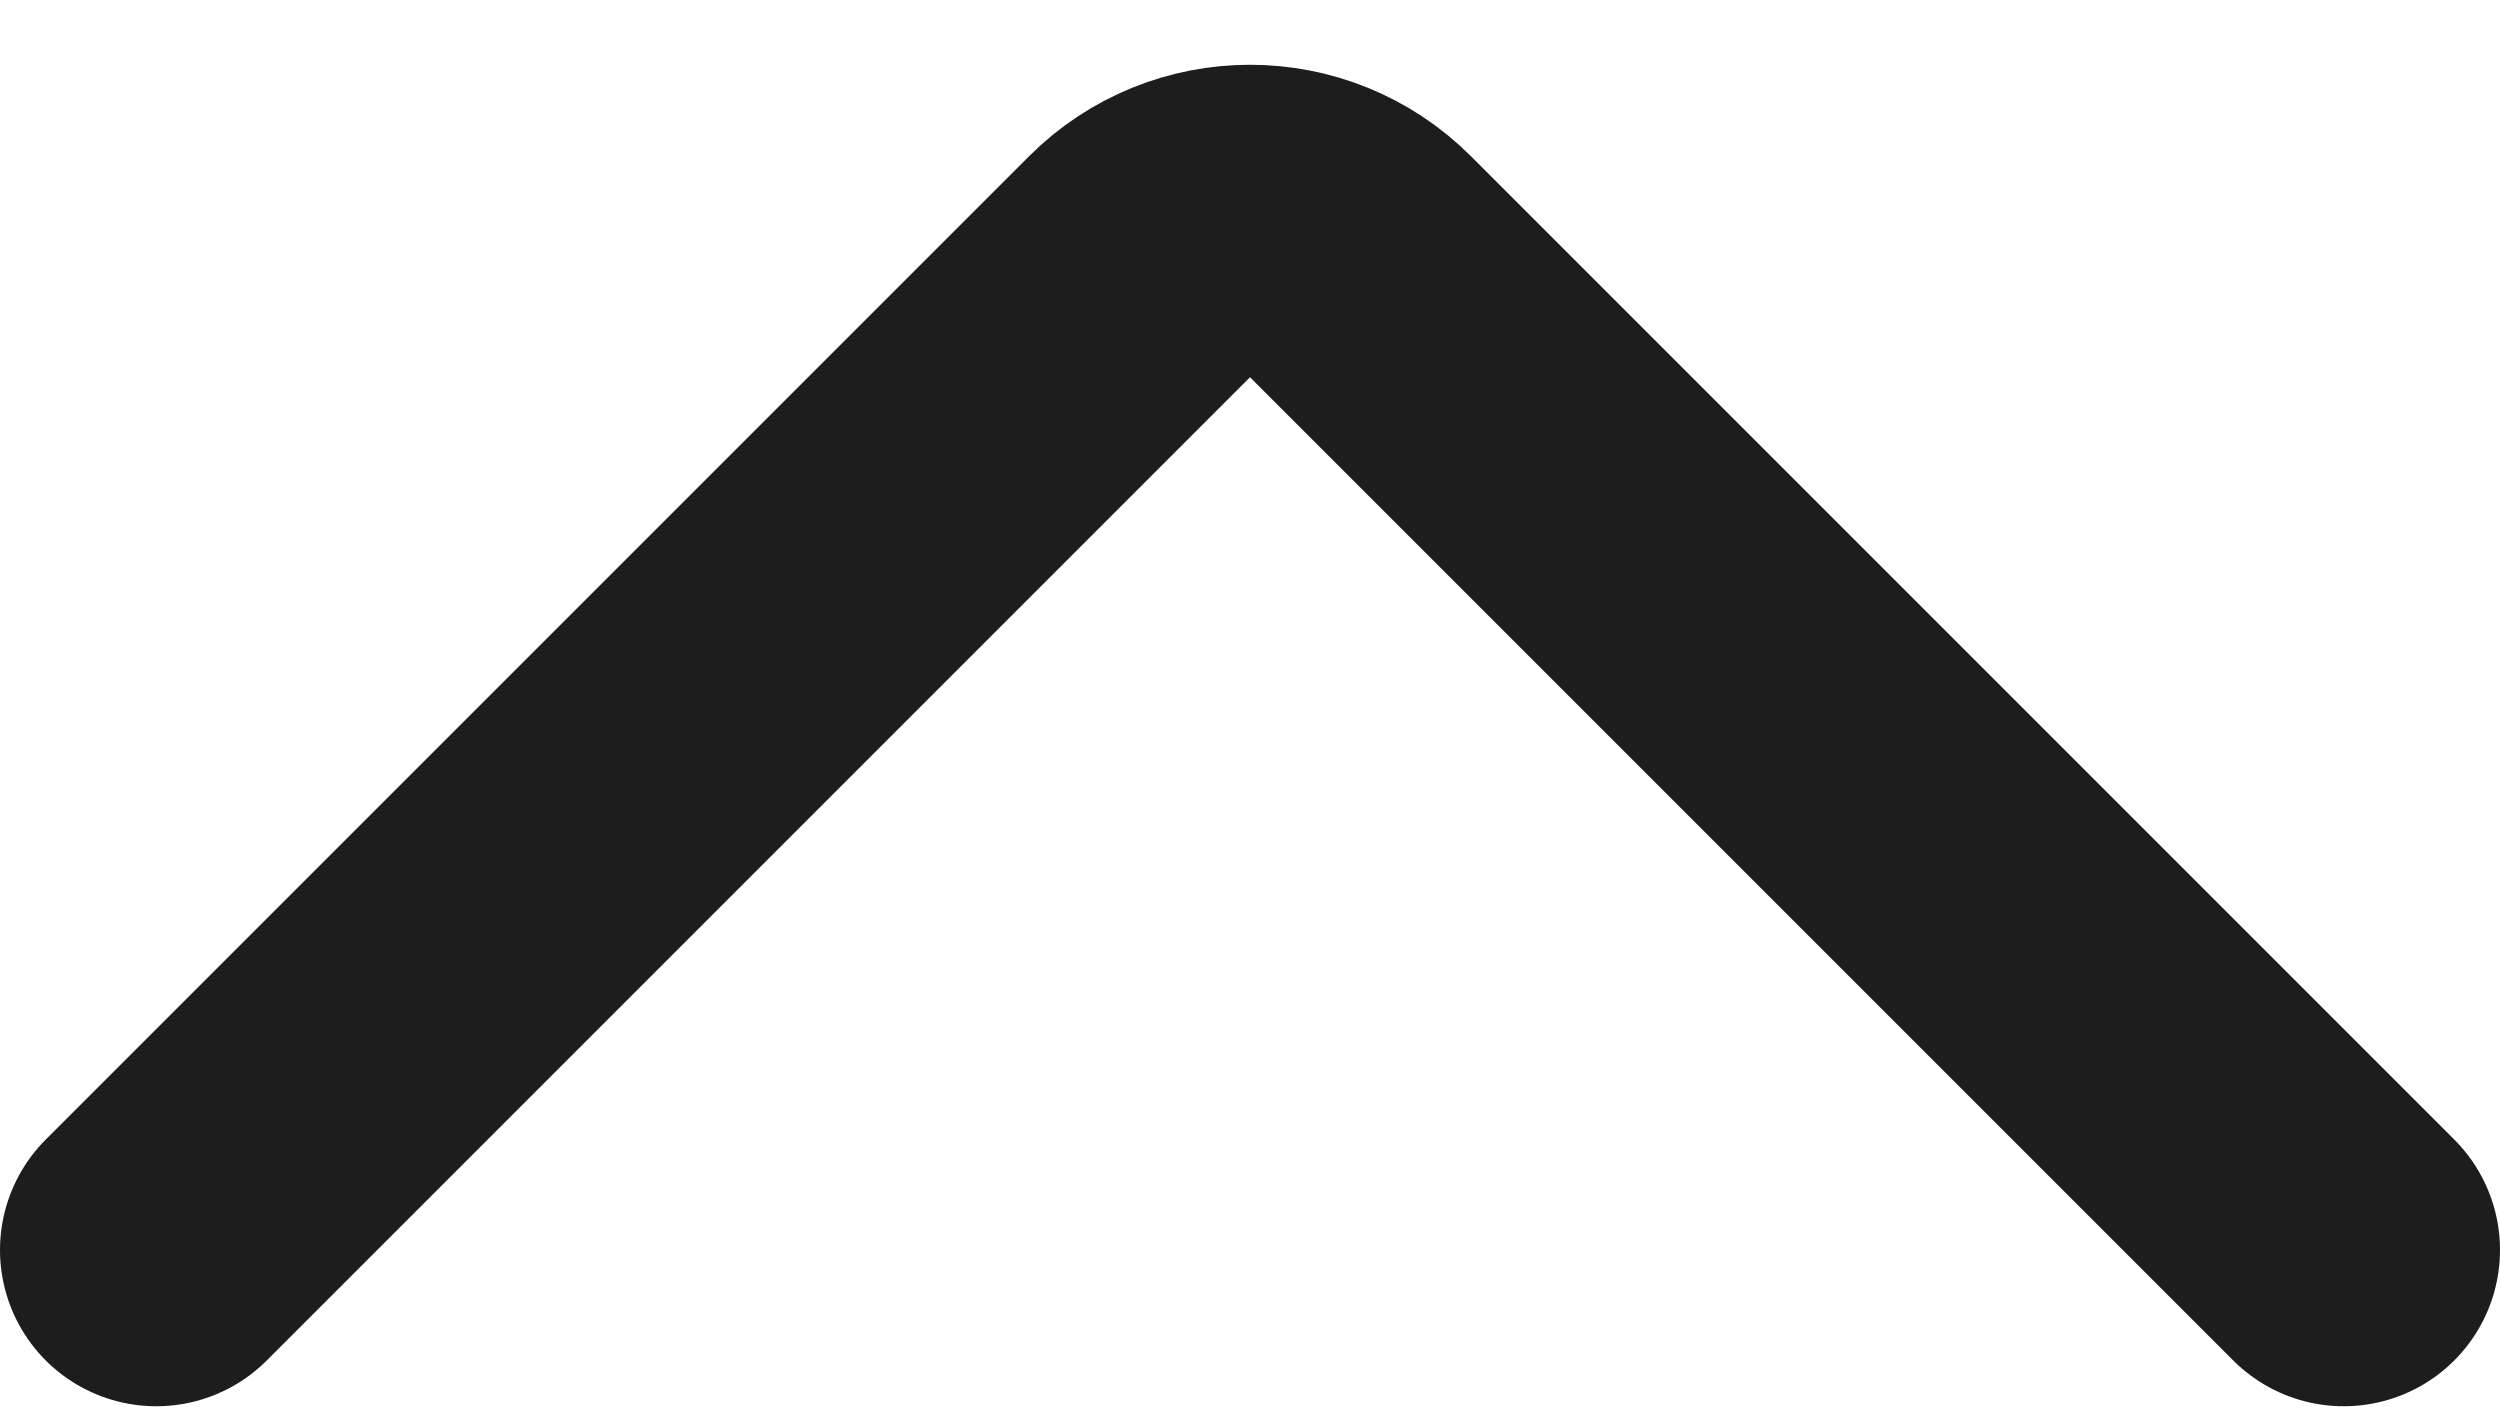
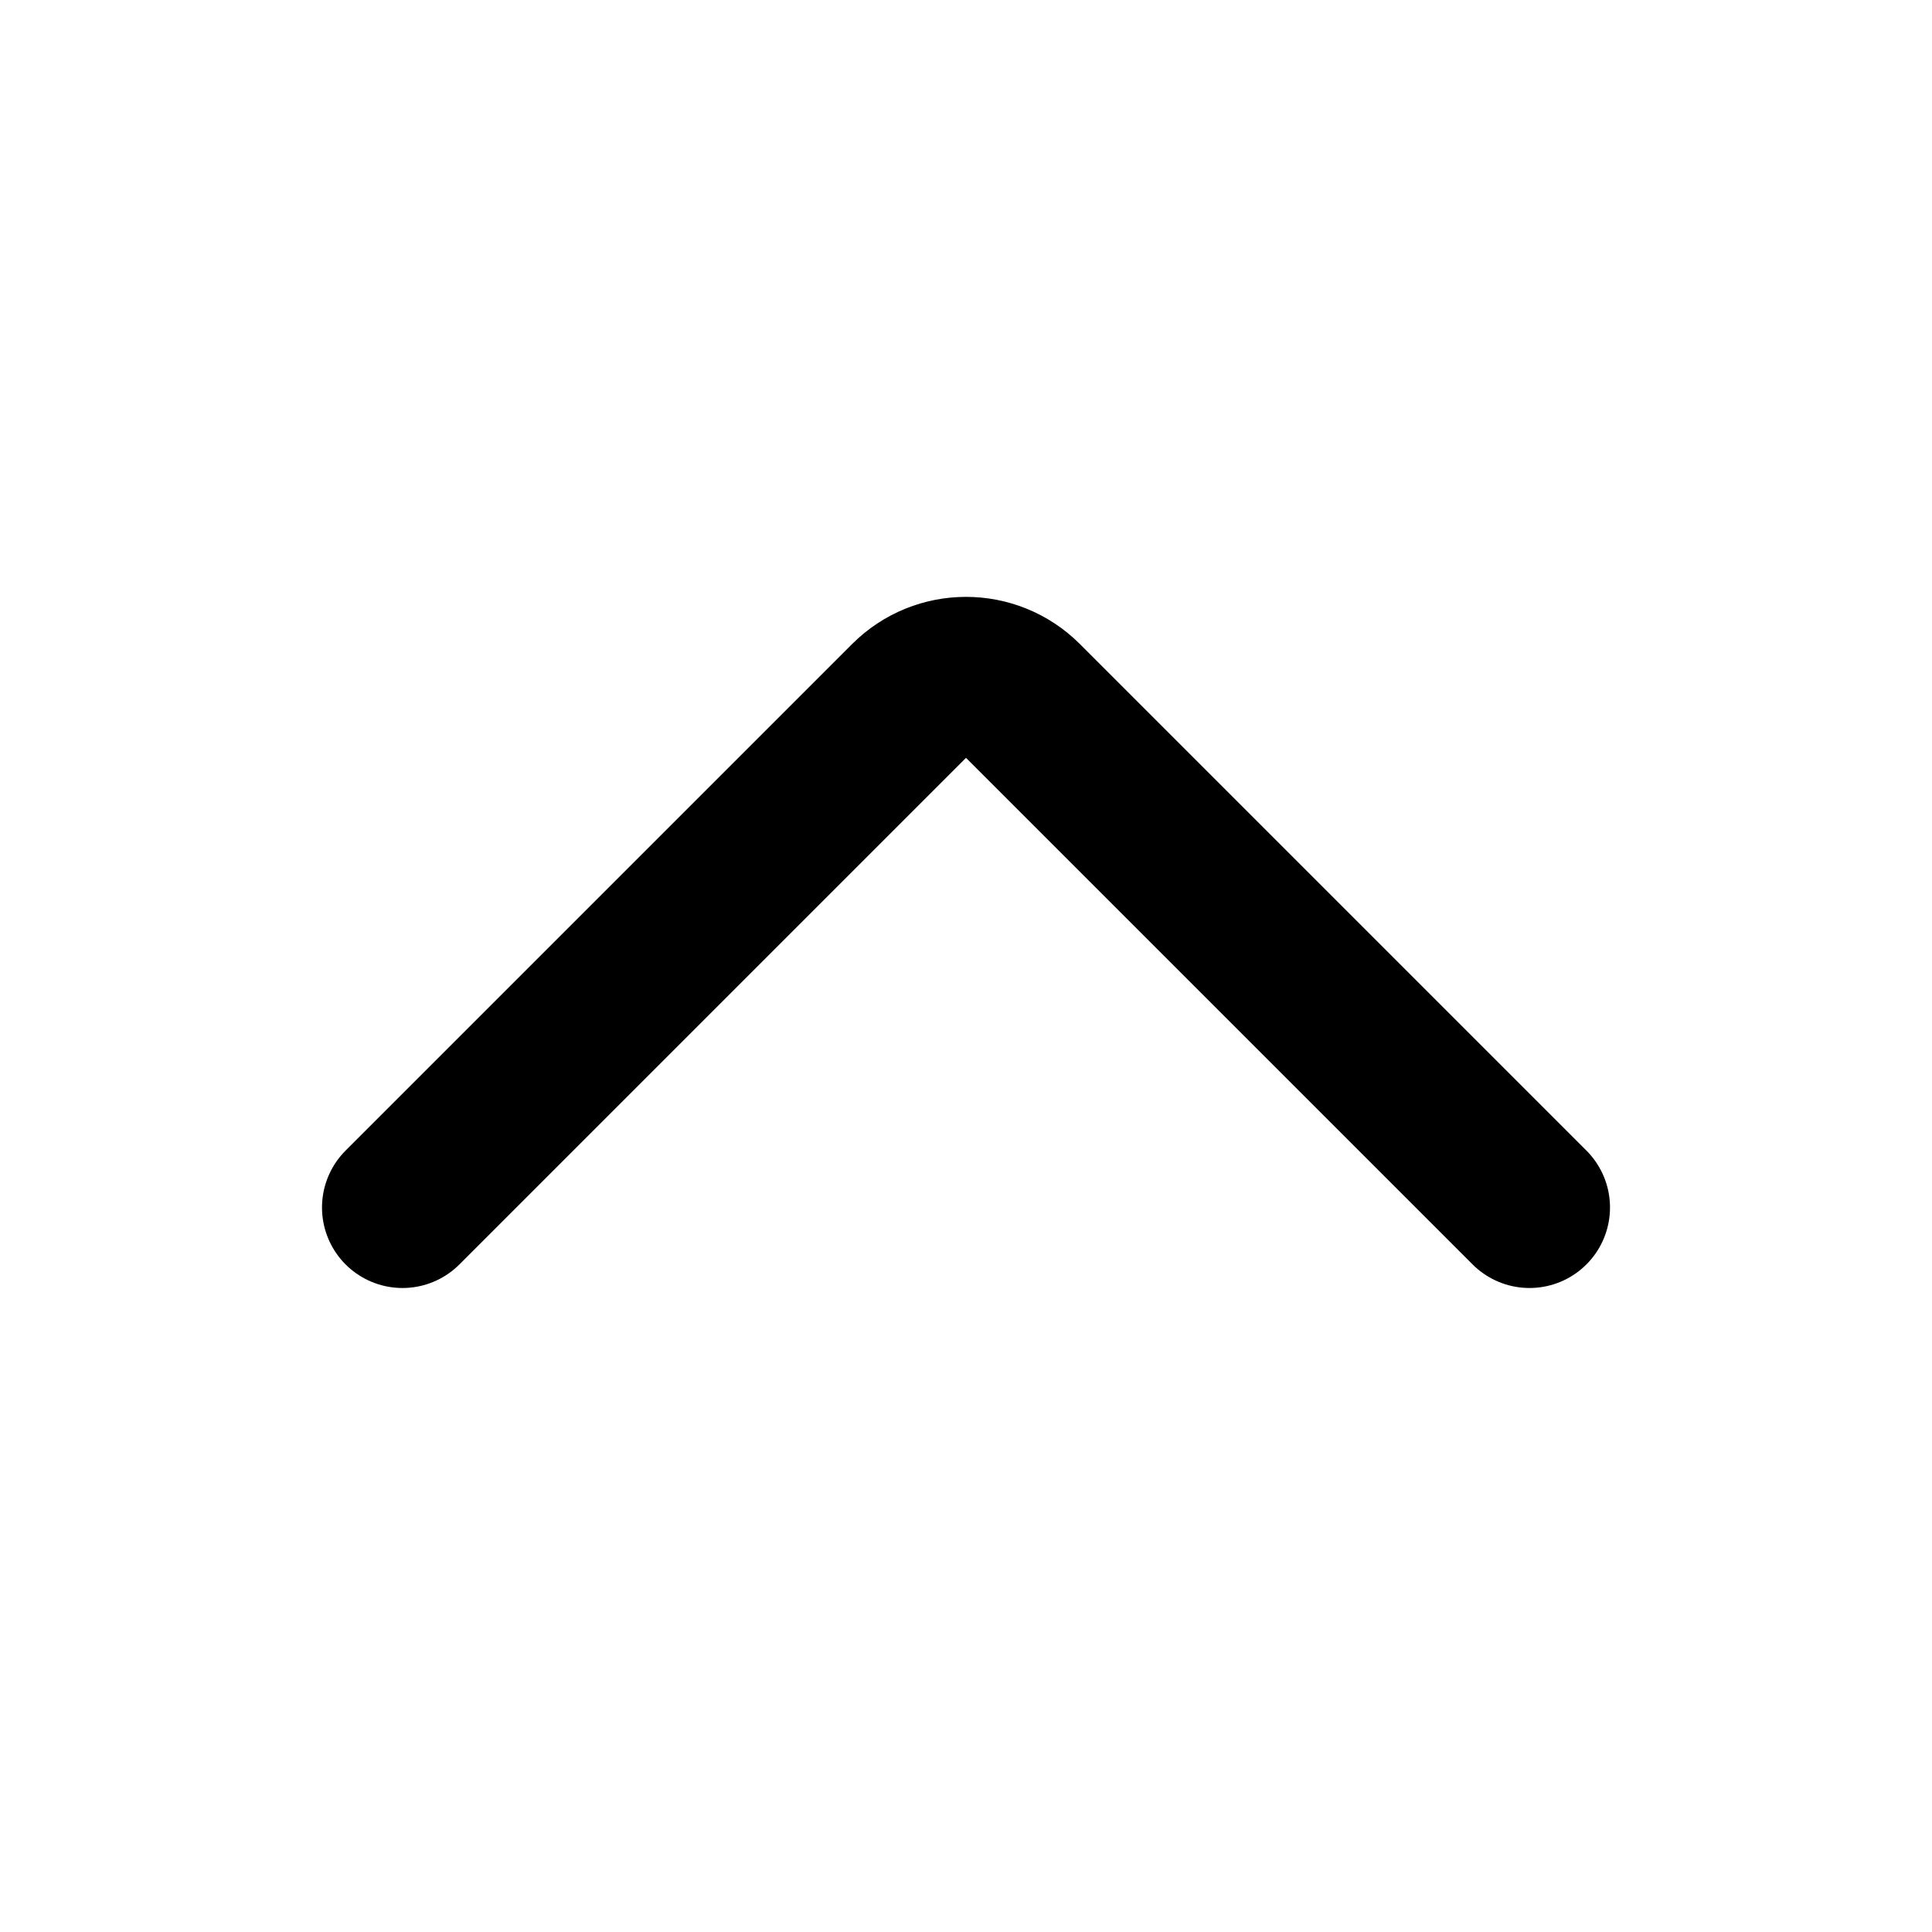
- <svg xmlns="http://www.w3.org/2000/svg" width="16" height="9" viewBox="0 0 16 9" fill="none">
-   <path d="M1 8L7.293 1.707C7.683 1.317 8.317 1.317 8.707 1.707L15 8" stroke="#1D1D1D" stroke-width="2" stroke-linecap="round" stroke-linejoin="round" />
+ <svg xmlns="http://www.w3.org/2000/svg" width="24" height="24" viewBox="0 0 24 24" fill="none">
+   <path d="M5 15L11.293 8.707C11.683 8.317 12.317 8.317 12.707 8.707L19 15" stroke="black" stroke-width="2" stroke-linecap="round" stroke-linejoin="round" />
</svg>
